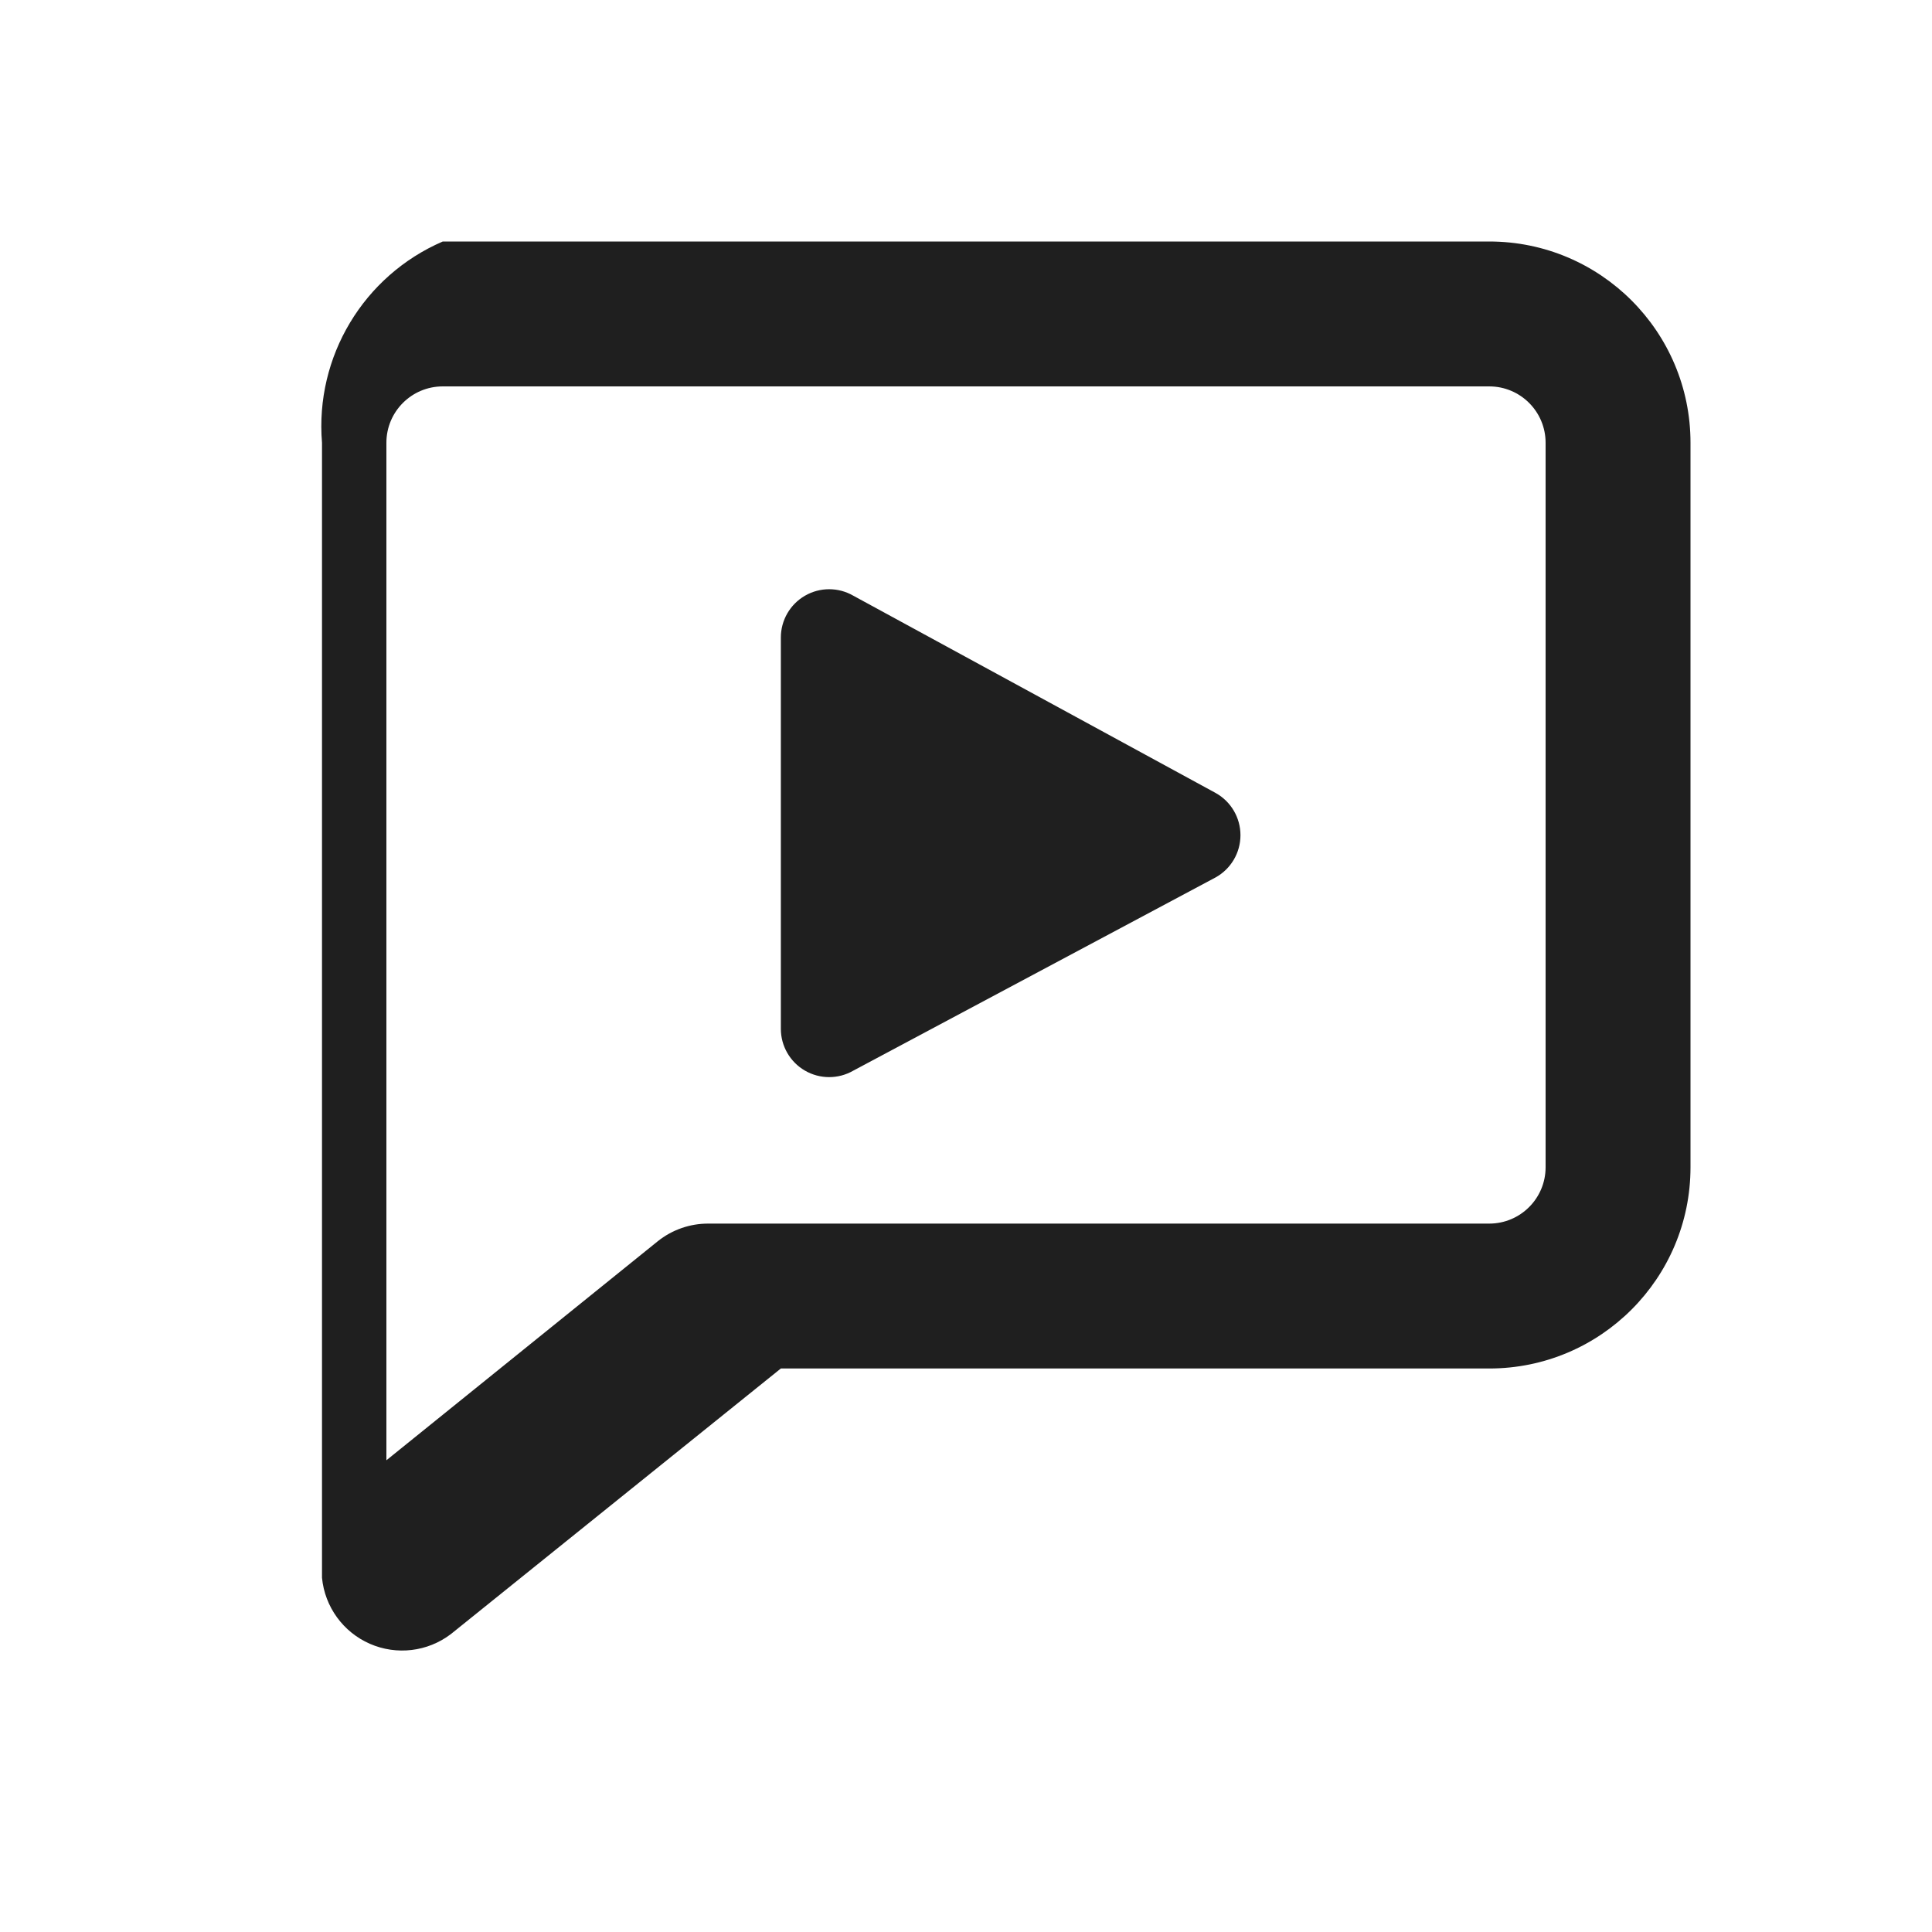
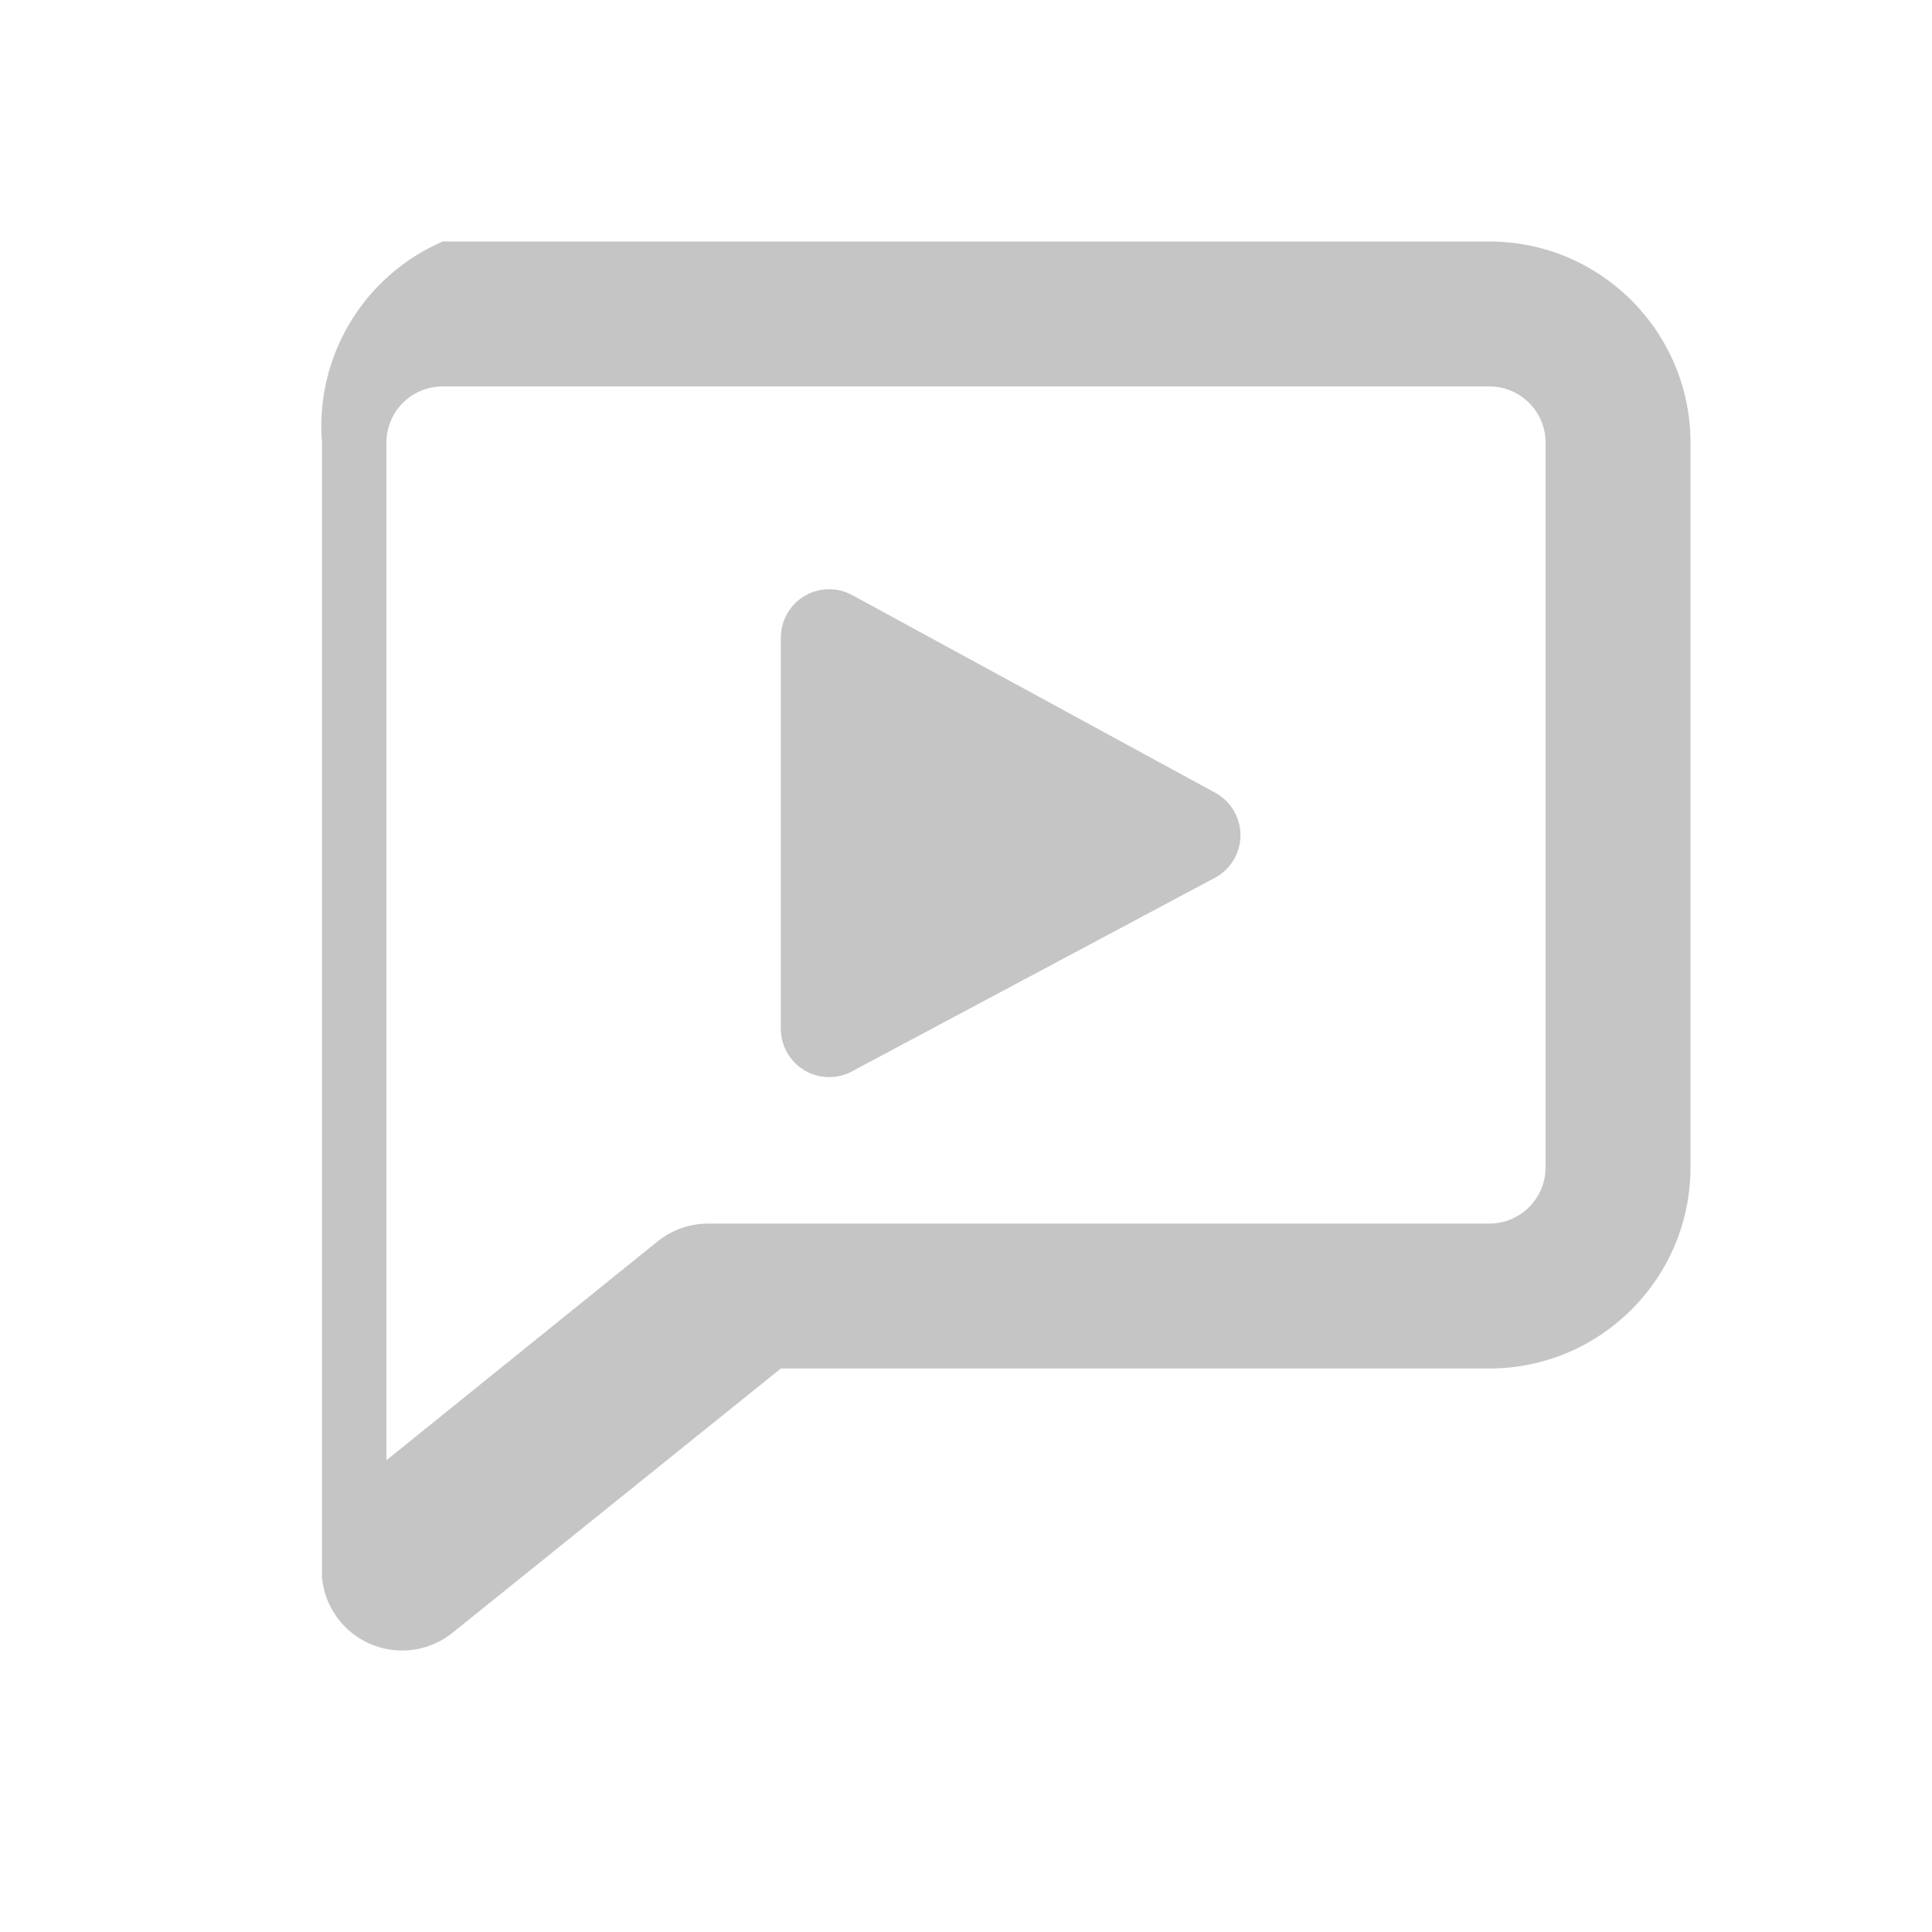
- <svg xmlns="http://www.w3.org/2000/svg" width="24" height="24" viewBox="0 0 24 24" fill="#1F1F1F">
+ <svg xmlns="http://www.w3.org/2000/svg" width="24" height="24" viewBox="0 0 24 24" fill="#C5C5C5">
  <path fill-rule="evenodd" clip-rule="evenodd" d="M5.5 3h13A2.5 2.5 0 0 1 21 5.5v9a2.5 2.5 0 0 1-2.5 2.5H9.7l-4.1 3.3A1 1 0 0 1 4 19.6V5.5A2.5 2.5 0 0 1 5.5 3Zm0 1.8h13a.7.7 0 0 1 .7.7v9a.7.7 0 0 1-.7.7H8.8a1 1 0 0 0-.63.22L4.8 18.14V5.5a.7.7 0 0 1 .7-.7Z" />
  <path d="M10.6 7.4l4.5 2.45a.6.6 0 0 1 0 1.05L10.6 13.3a.6.6 0 0 1-.9-.52V7.92a.6.6 0 0 1 .9-.52Z" />
</svg>
